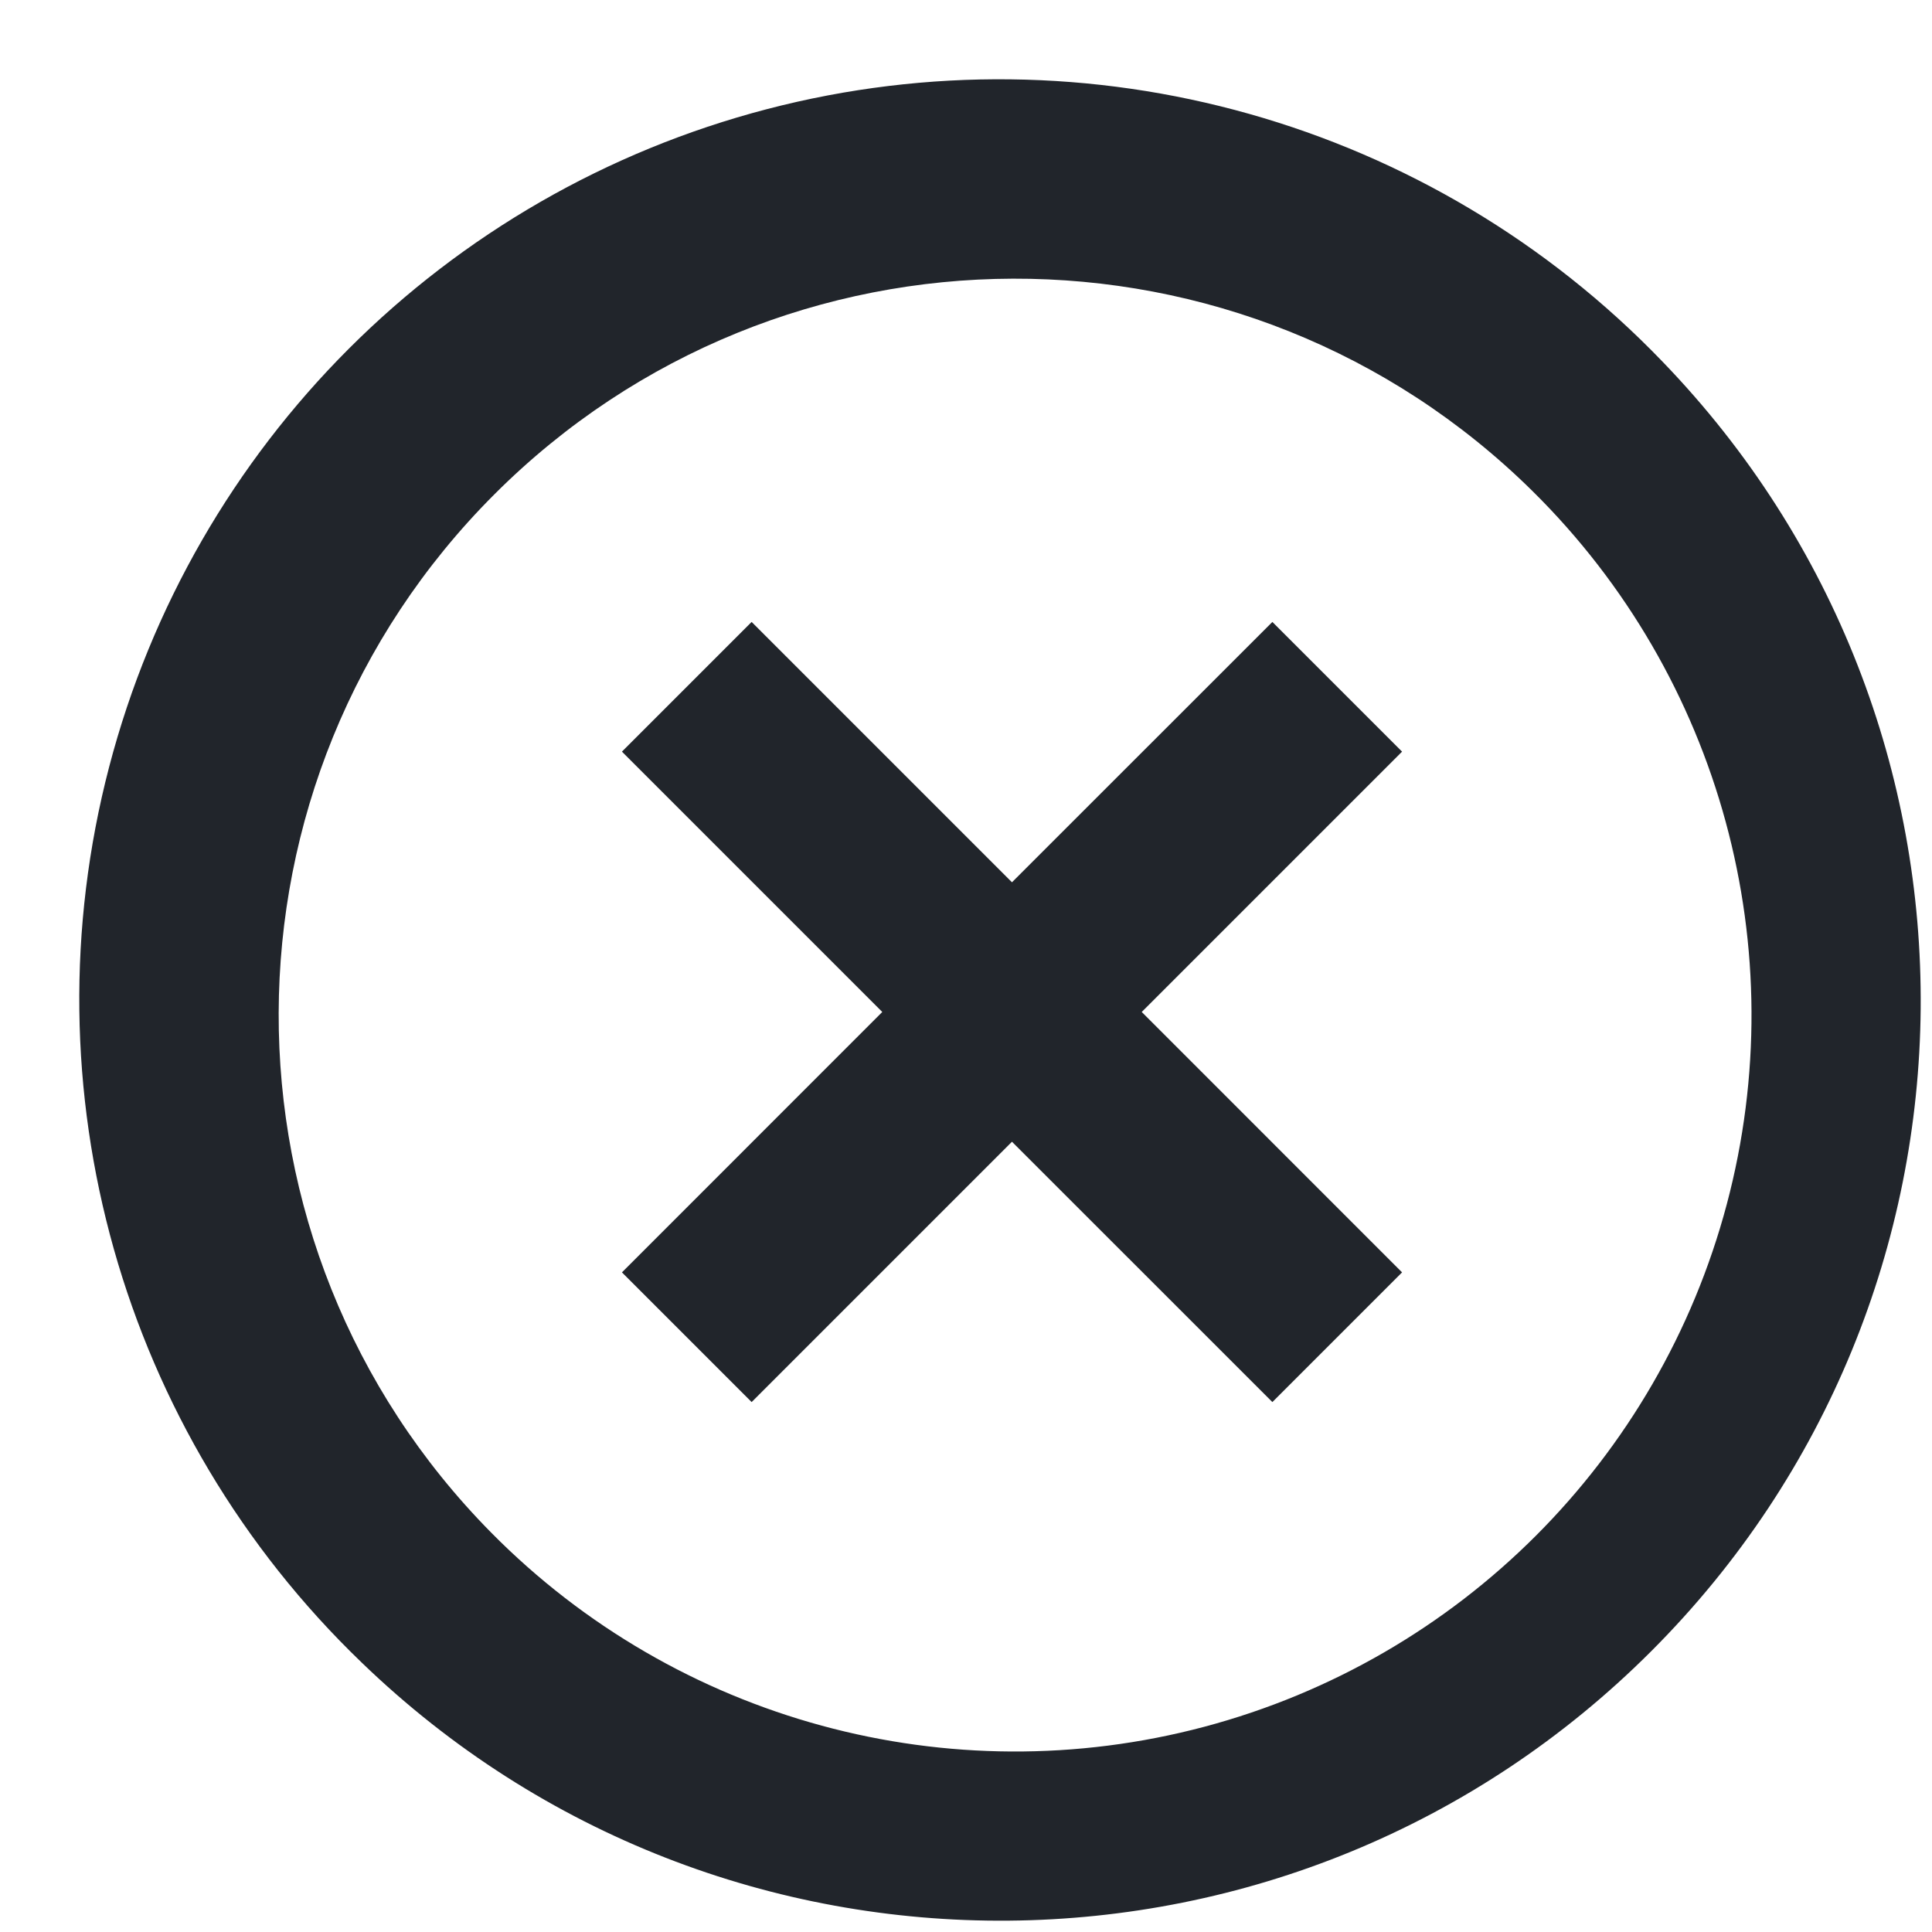
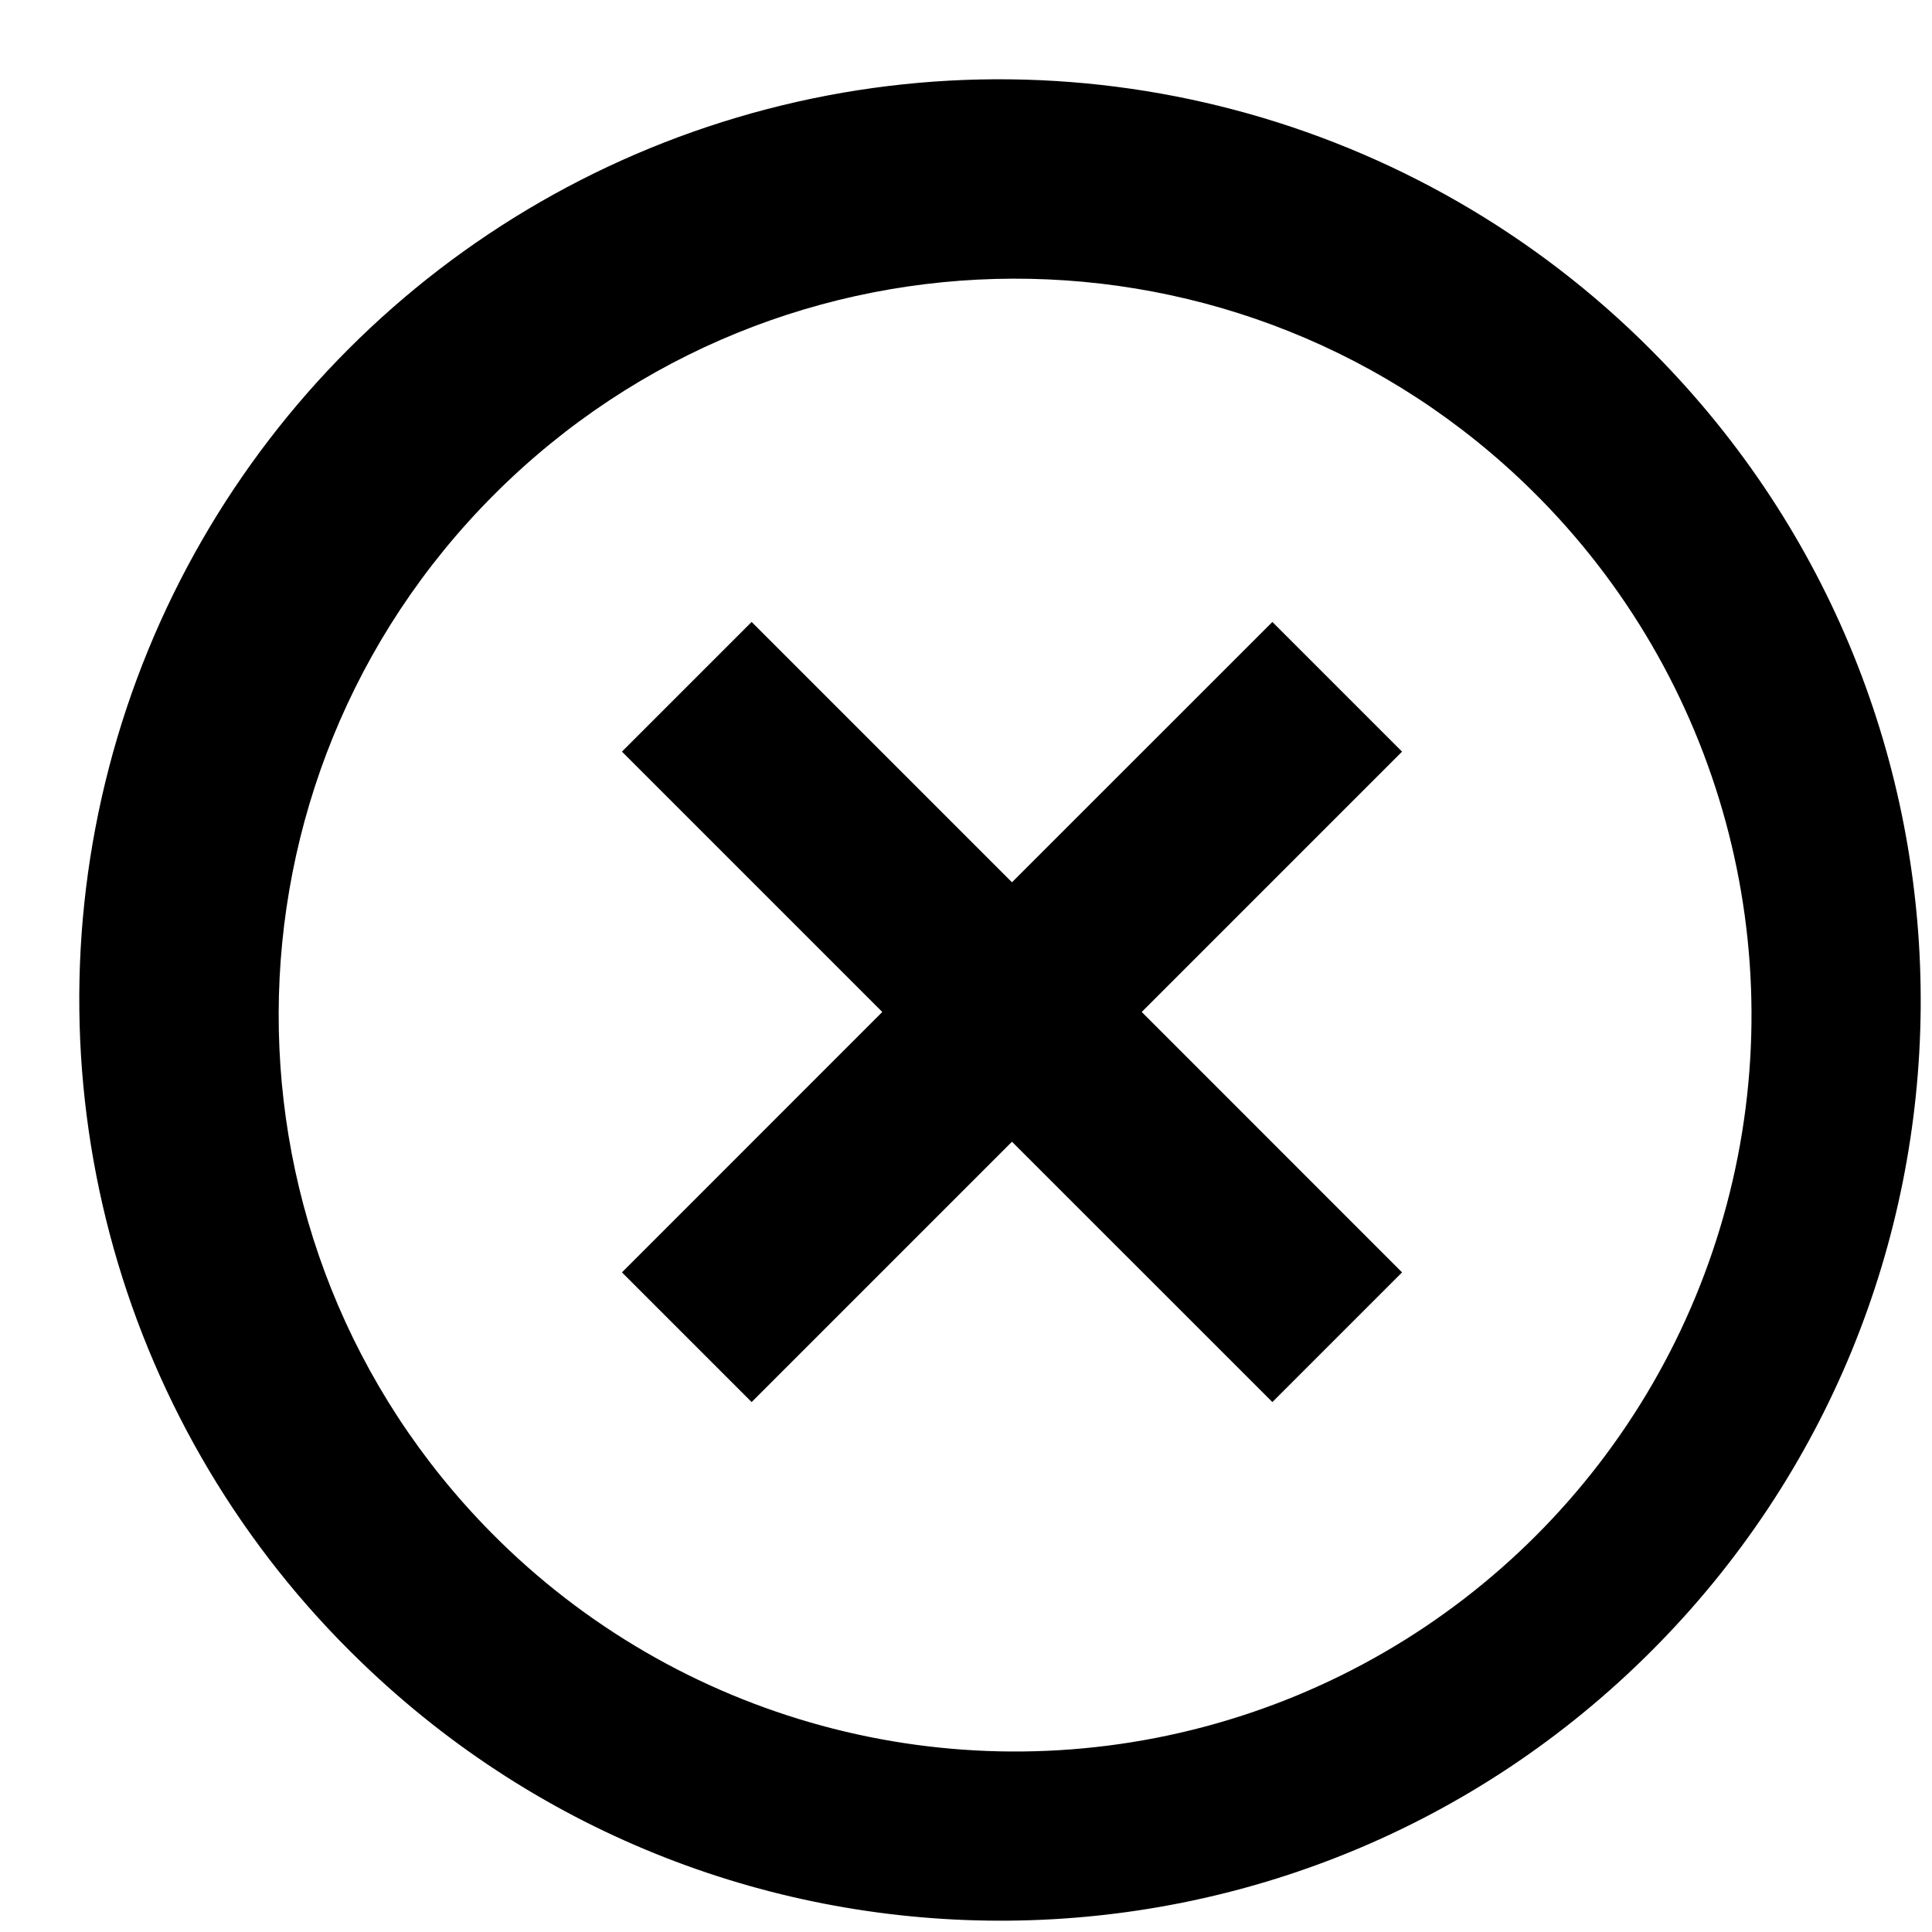
<svg xmlns="http://www.w3.org/2000/svg" width="24" height="24" viewBox="0 0 24 24">
-   <path fill="#21252B" fill-rule="evenodd" d="M4.491 20.651a11.429 11.429 0 1 1 16.16-16.16c4.332 4.485 4.27 11.613-.139 16.021-4.408 4.409-11.536 4.47-16.02.14zm1.612-1.611A9.148 9.148 0 1 0 19.04 6.103 9.148 9.148 0 0 0 6.103 19.04zm11.314-9.703l-3.234 3.234 3.234 3.235-1.611 1.611-3.235-3.234-3.234 3.234-1.611-1.611 3.234-3.235-3.234-3.234 1.611-1.611 3.234 3.234 3.235-3.234 1.611 1.611z" />
+   <path fill="currentColor" fill-rule="evenodd" d="M4.491 20.651a11.429 11.429 0 1 1 16.16-16.16c4.332 4.485 4.27 11.613-.139 16.021-4.408 4.409-11.536 4.47-16.02.14zm1.612-1.611A9.148 9.148 0 1 0 19.04 6.103 9.148 9.148 0 0 0 6.103 19.04zm11.314-9.703l-3.234 3.234 3.234 3.235-1.611 1.611-3.235-3.234-3.234 3.234-1.611-1.611 3.234-3.235-3.234-3.234 1.611-1.611 3.234 3.234 3.235-3.234 1.611 1.611z" />
</svg>
